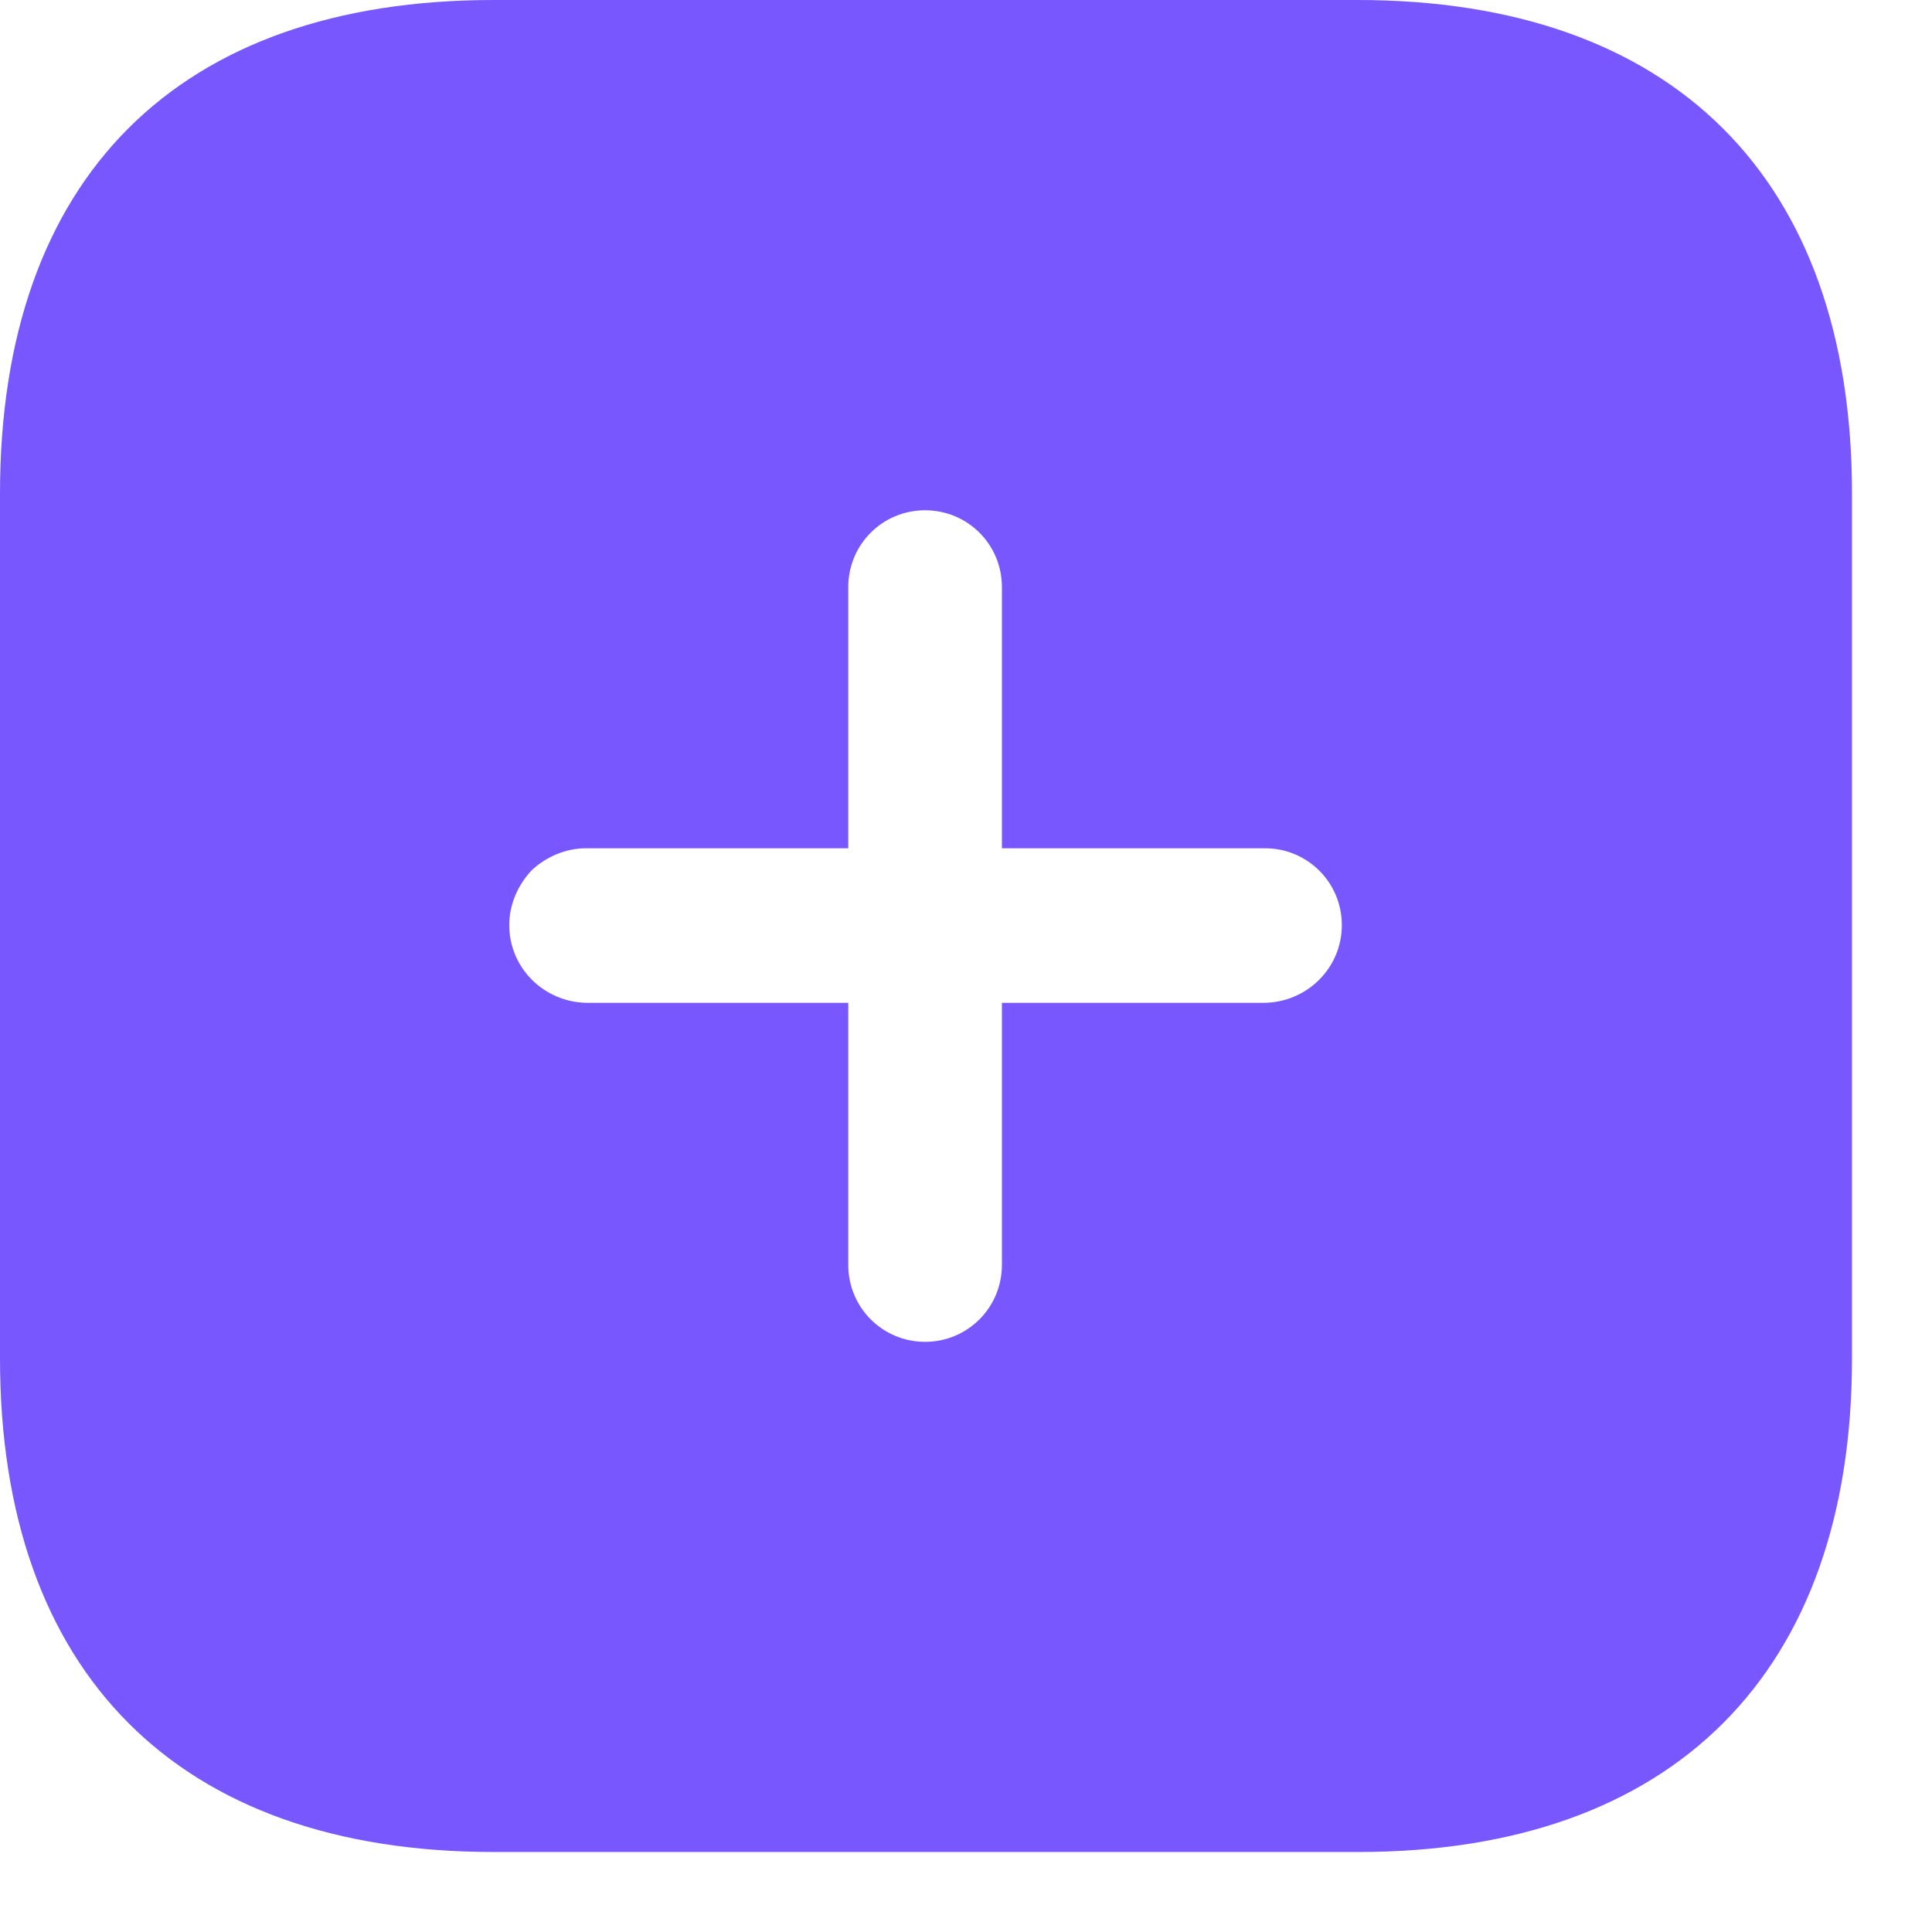
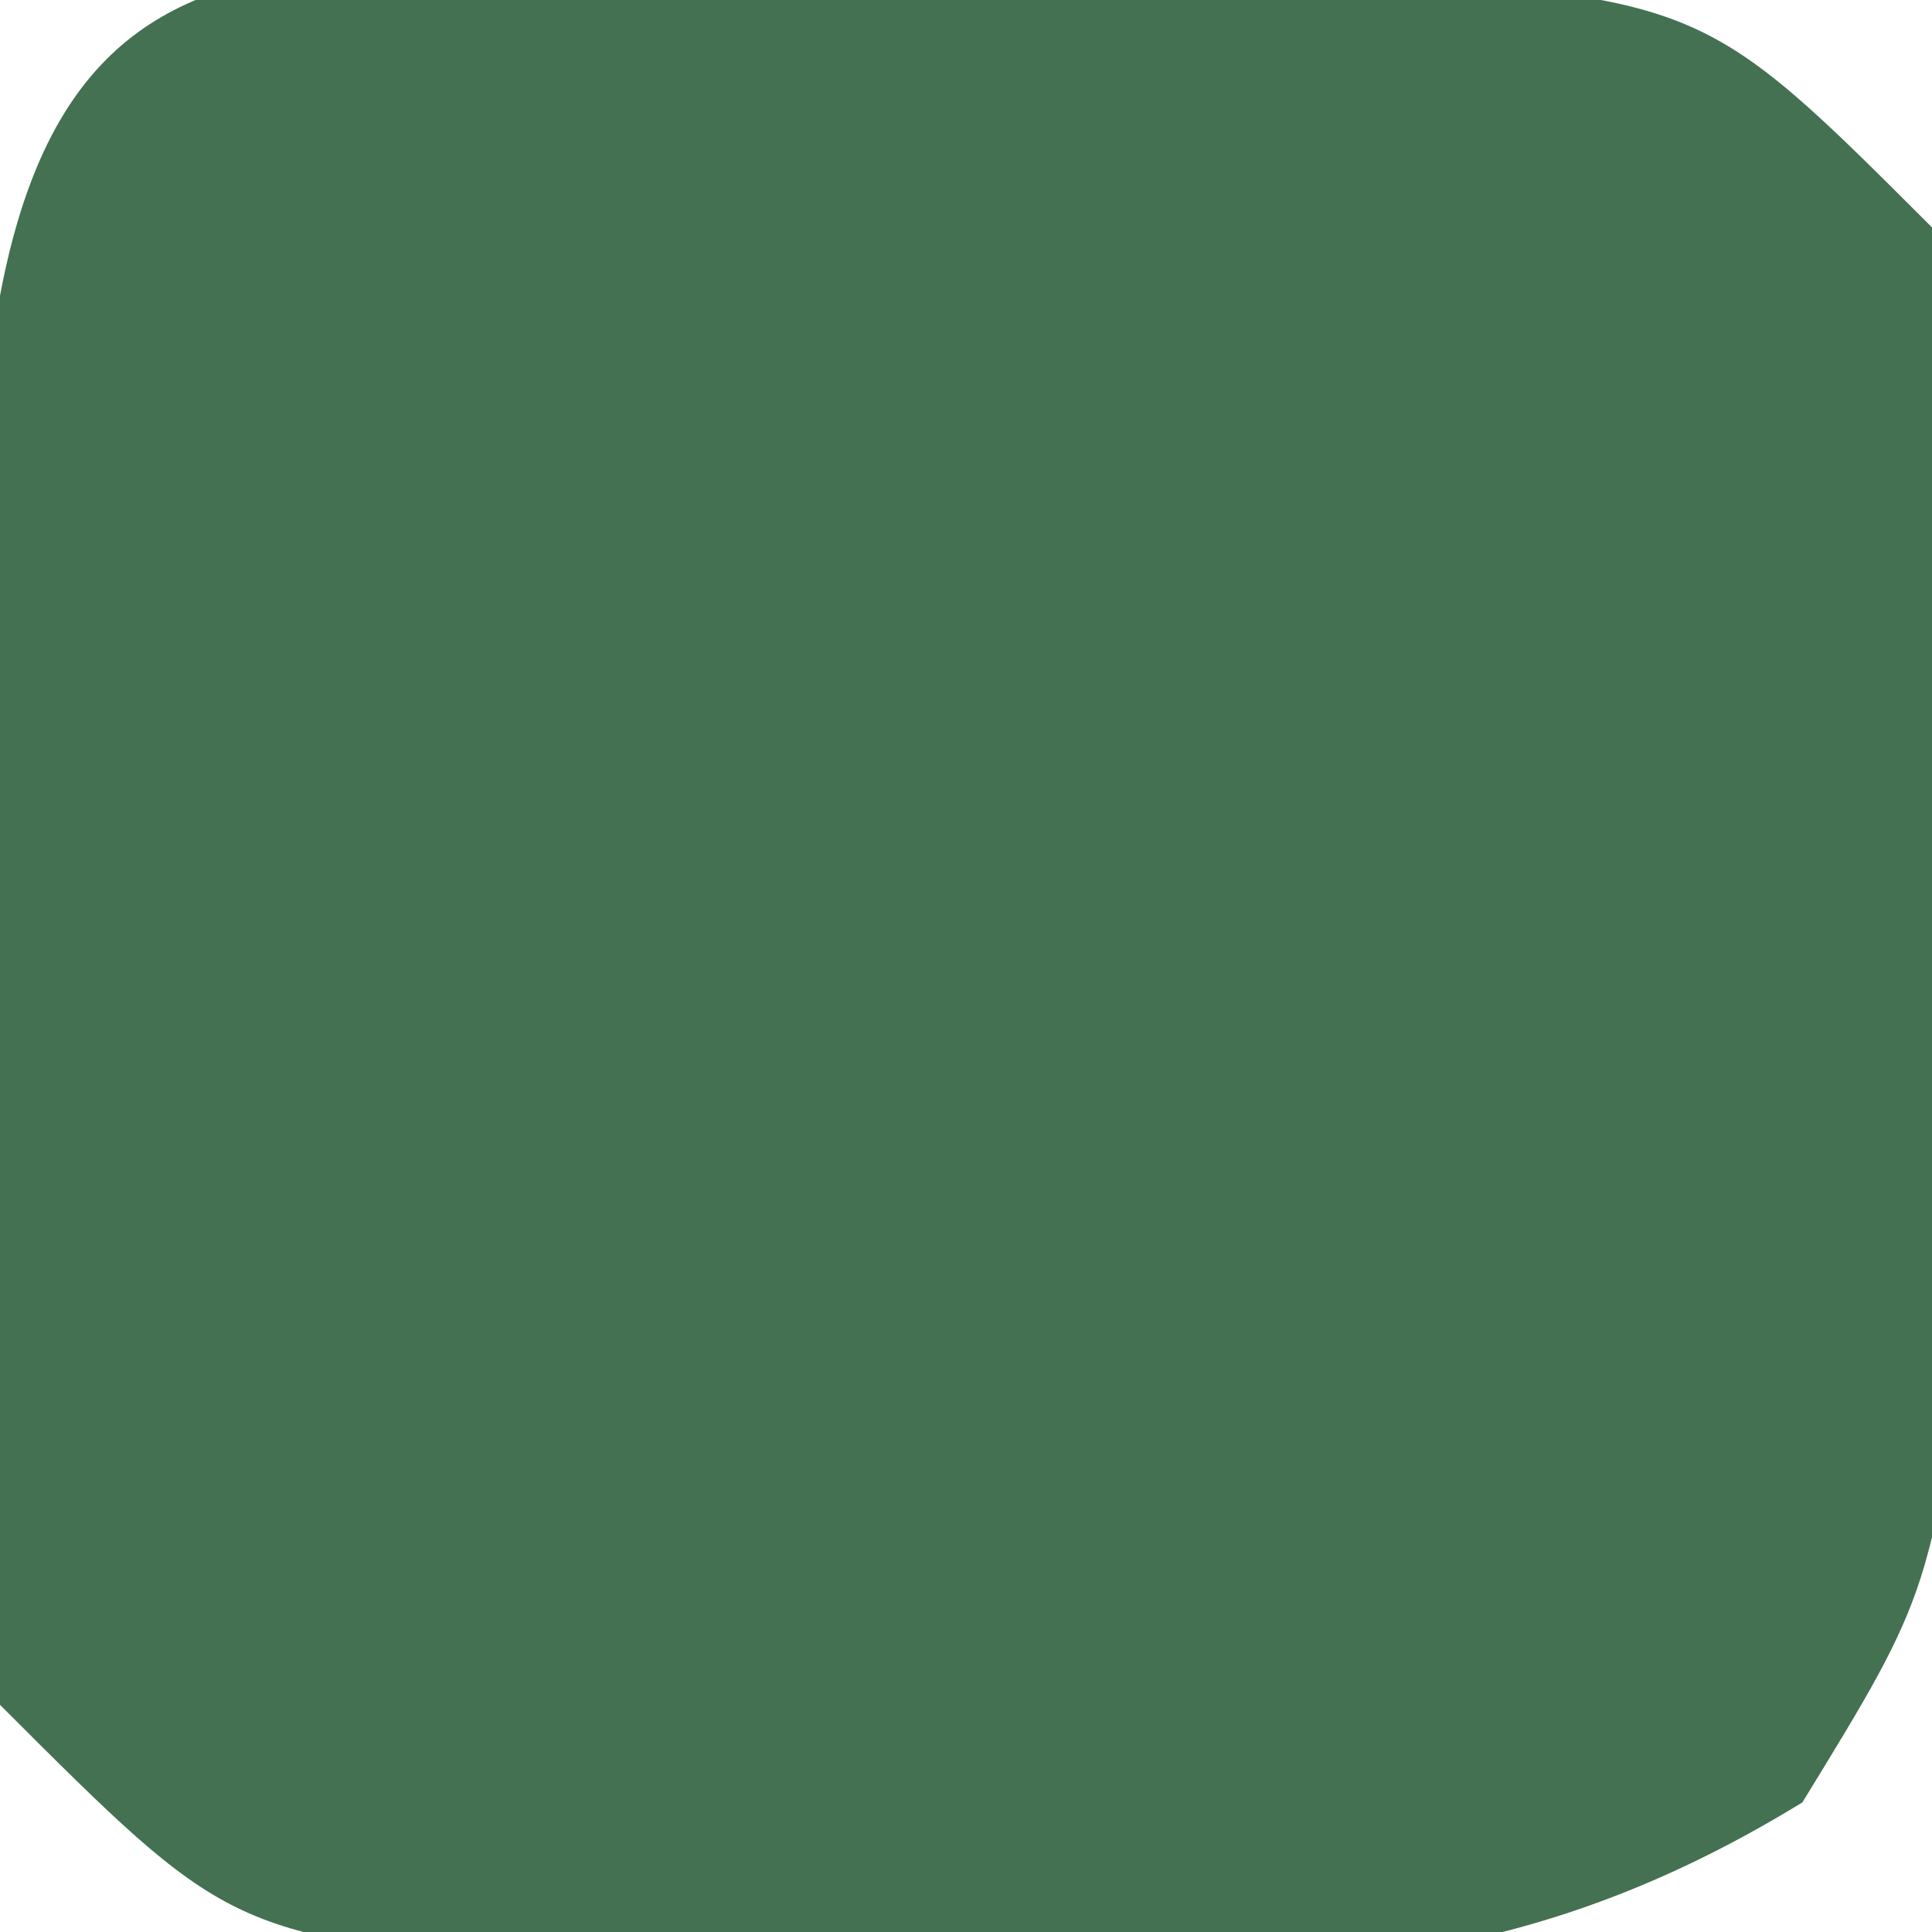
- <svg xmlns="http://www.w3.org/2000/svg" width="17" height="17" viewBox="0 0 17 17" fill="none">
-   <path fill-rule="evenodd" clip-rule="evenodd" d="M4.343 0H11.945C14.716 0 16.296 1.564 16.296 4.343V11.953C16.296 14.716 14.724 16.296 11.953 16.296H4.343C1.564 16.296 0 14.716 0 11.953V4.343C0 1.564 1.564 0 4.343 0ZM8.816 8.824H11.13C11.505 8.816 11.807 8.515 11.807 8.14C11.807 7.765 11.505 7.464 11.13 7.464H8.816V5.166C8.816 4.791 8.515 4.49 8.14 4.49C7.765 4.49 7.464 4.791 7.464 5.166V7.464H5.158C4.979 7.464 4.807 7.537 4.677 7.659C4.555 7.79 4.481 7.96 4.481 8.14C4.481 8.515 4.783 8.816 5.158 8.824H7.464V11.13C7.464 11.505 7.765 11.807 8.14 11.807C8.515 11.807 8.816 11.505 8.816 11.13V8.824Z" fill="#7857FF" />
+ <svg xmlns="http://www.w3.org/2000/svg" version="1.1" width="17" height="17">
+   <path d="M0 0 C1.267 -0.014 2.534 -0.028 3.84 -0.043 C7.062 0.188 7.062 0.188 9.062 2.188 C9.363 4.902 9.363 4.902 9.375 8.125 C9.392 9.186 9.409 10.247 9.426 11.34 C9.062 14.188 9.062 14.188 7.922 16.047 C5.241 17.691 3.119 17.549 0 17.5 C-1.063 17.496 -2.127 17.492 -3.223 17.488 C-5.938 17.188 -5.938 17.188 -7.938 15.188 C-8.168 11.965 -8.168 11.965 -8.125 8.125 C-8.119 6.855 -8.112 5.586 -8.105 4.277 C-7.801 -1.316 -4.998 0.025 0 0 Z " fill="#447151" transform="translate(7.9375,-0.1875)" />
</svg>
